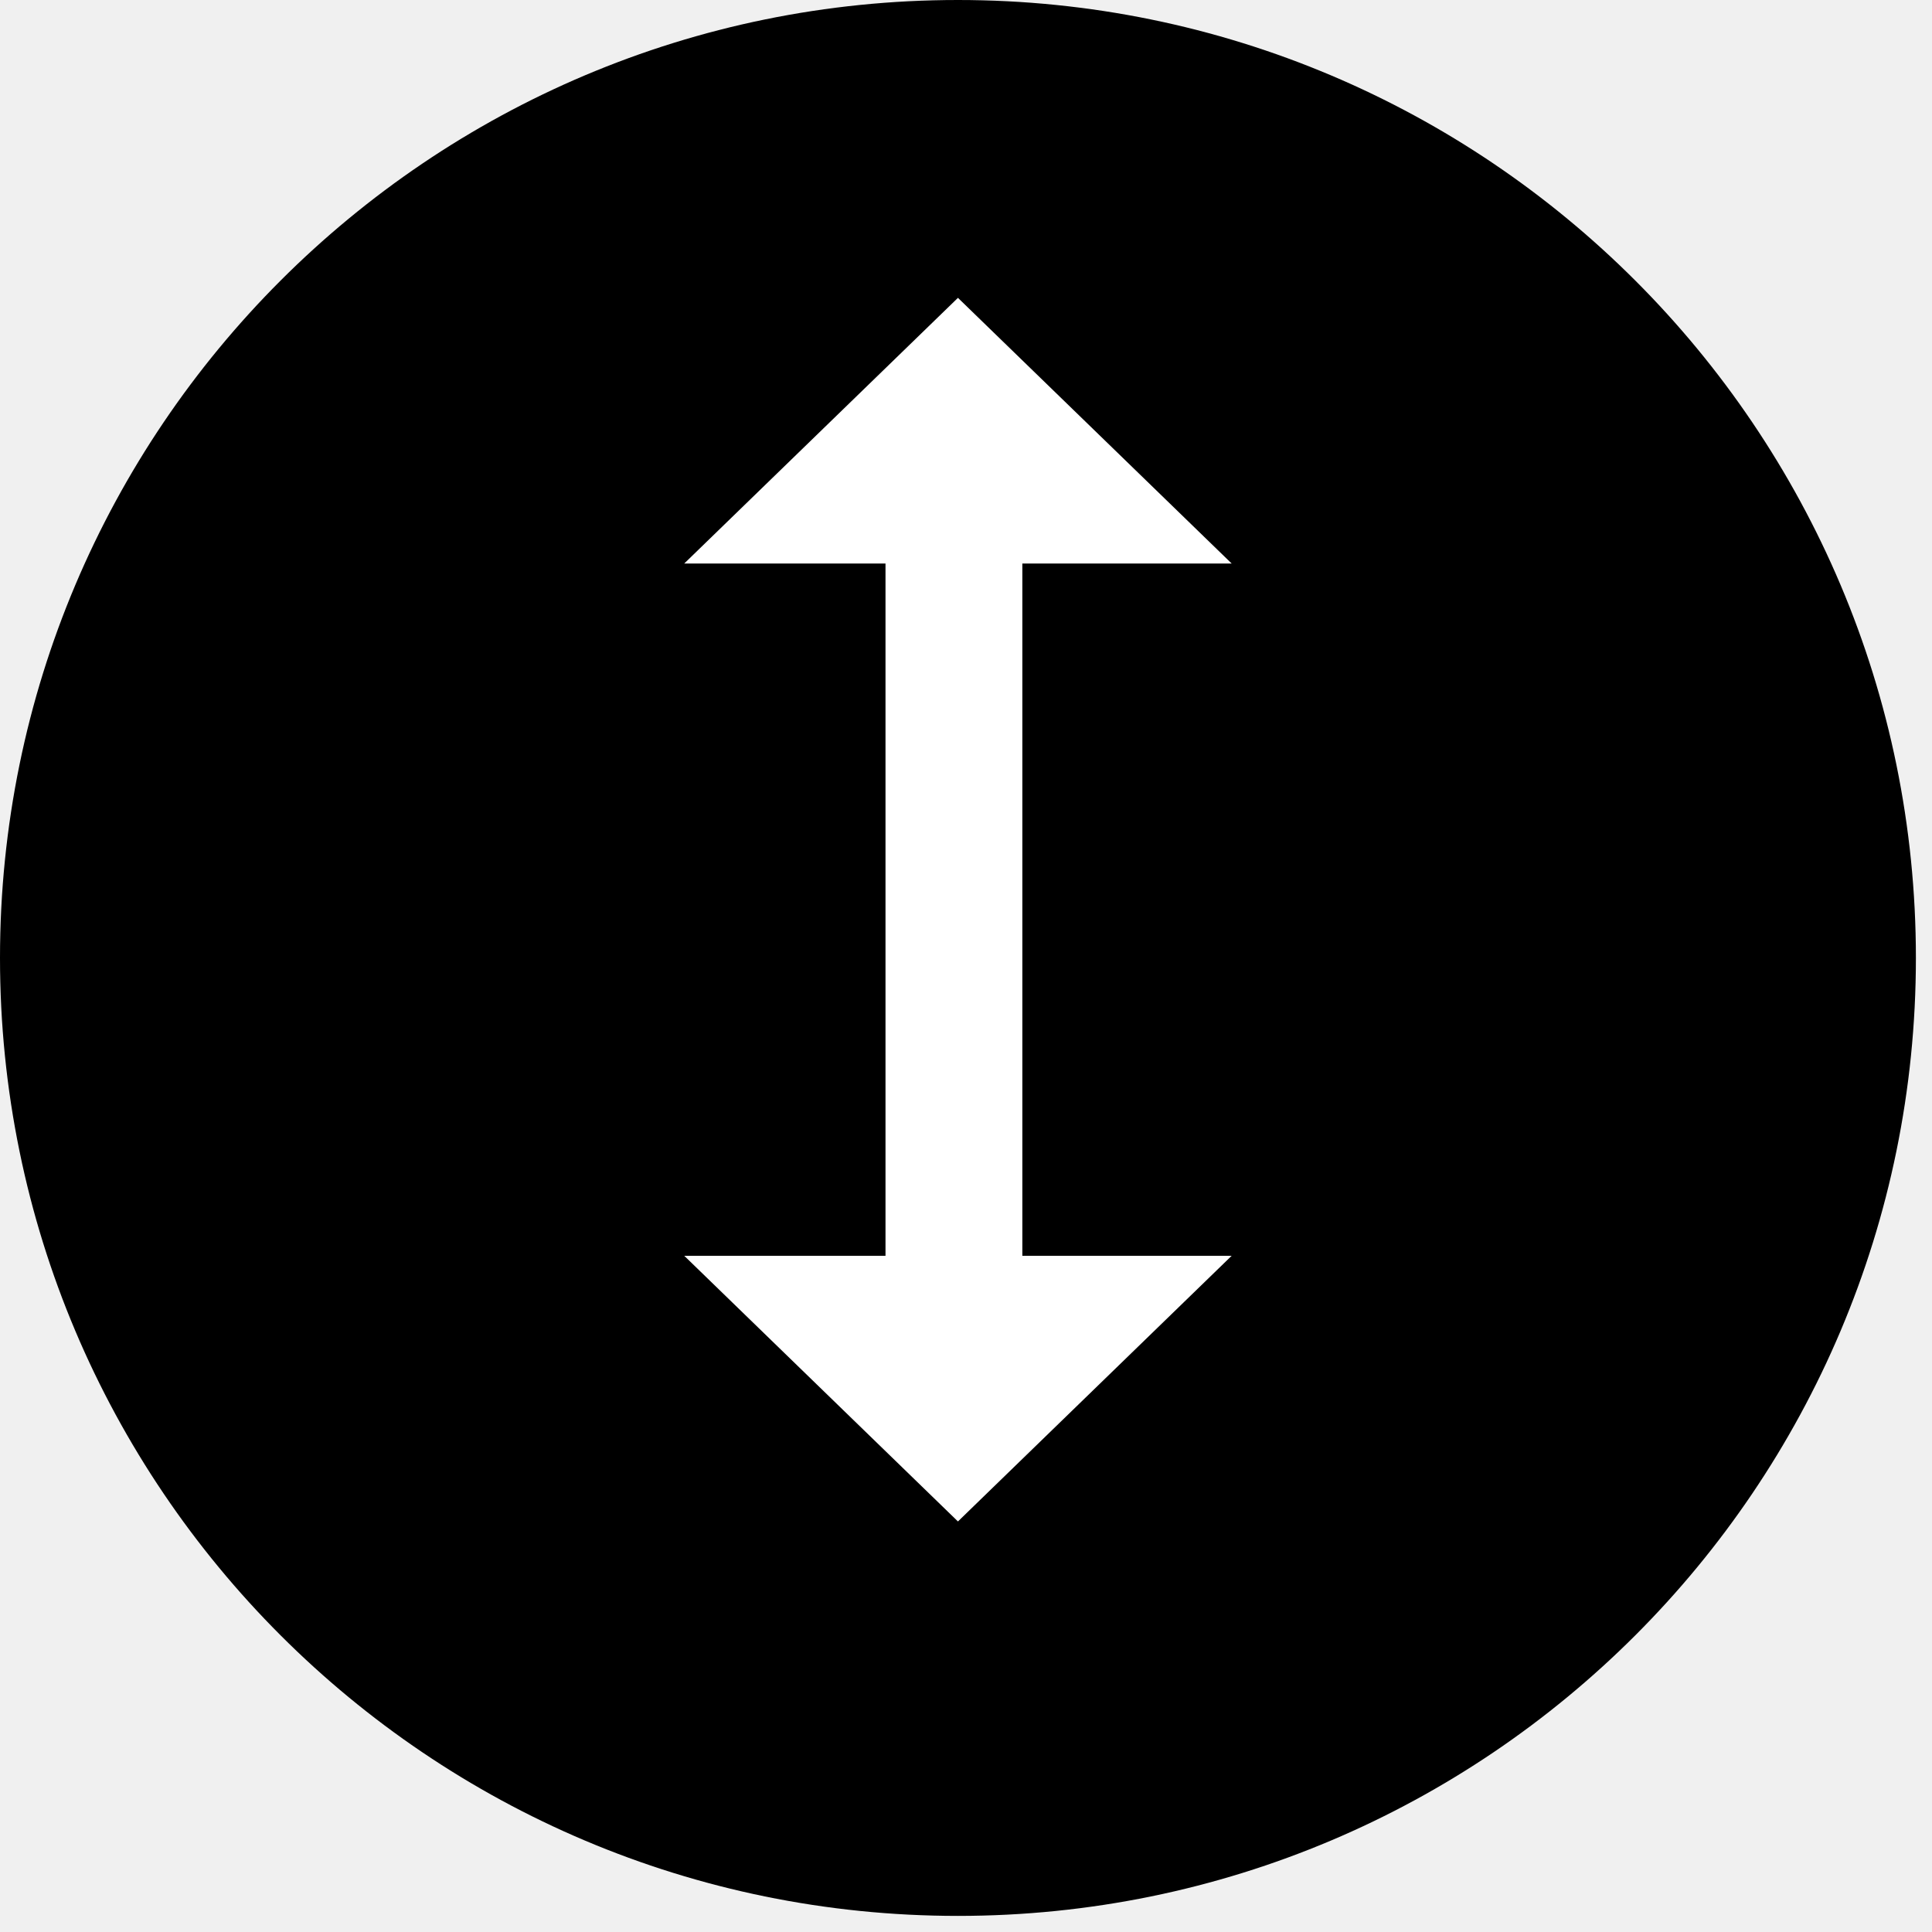
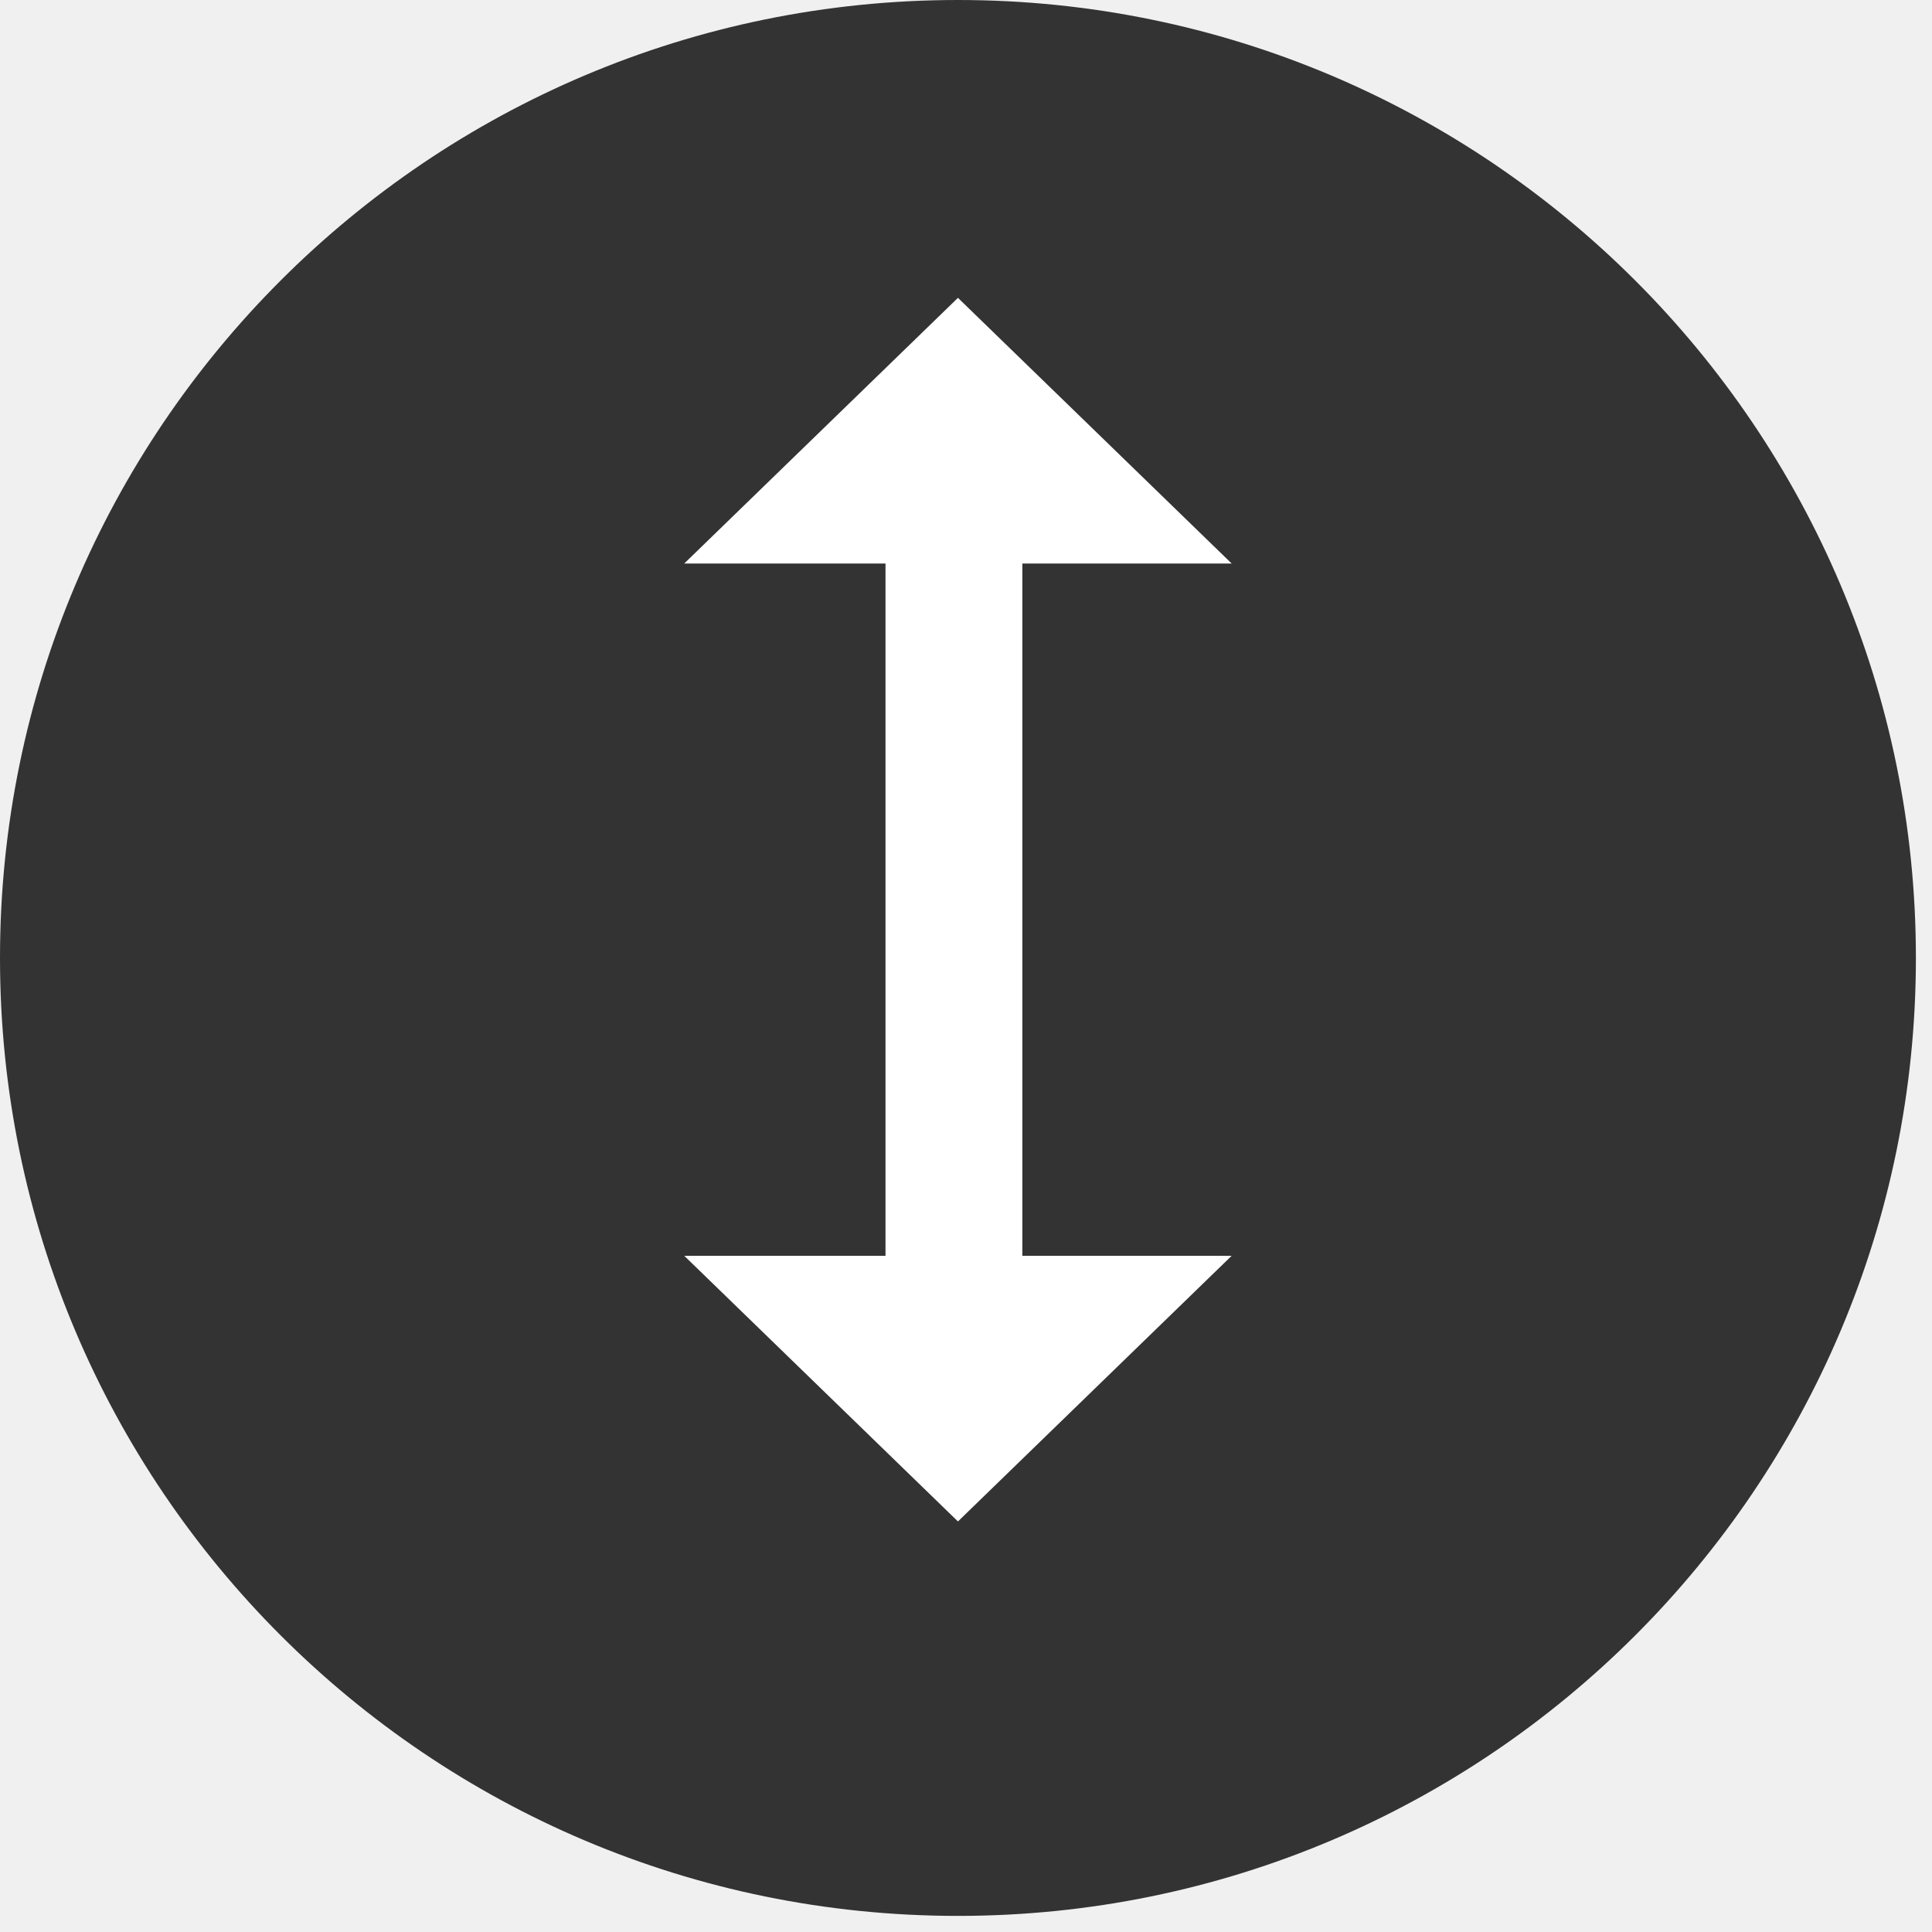
<svg xmlns="http://www.w3.org/2000/svg" version="1.1" id="Calque_1" x="0px" y="0px" viewBox="0 0 24 24" style="enable-background:new 0 0 24 24;" xml:space="preserve">
  <style type="text/css">
	.st0{fill:none;}
- 	.st1{fill:#FFFFFF;}
+ 	.st1{fill:#333333;}
+ 	.st2{fill:#FFFFFF;}
</style>
  <g>
    <rect class="st0" width="24" height="24" />
  </g>
-   <circle cx="11.9" cy="11.9" r="11.9" />
+   <circle class="st1" cx="11.9" cy="11.9" r="11.9" />
  <g>
-     <polygon class="st1" points="12.7,7 15.3,7 11.9,3.7 8.5,7 11,7 11,15.6 8.5,15.6 11.9,18.9 15.3,15.6 12.7,15.6  " />
+     <polygon class="st2" points="12.7,7 15.3,7 11.9,3.7 8.5,7 11,7 11,15.6 8.5,15.6 11.9,18.9 15.3,15.6 12.7,15.6  " />
  </g>
</svg>
